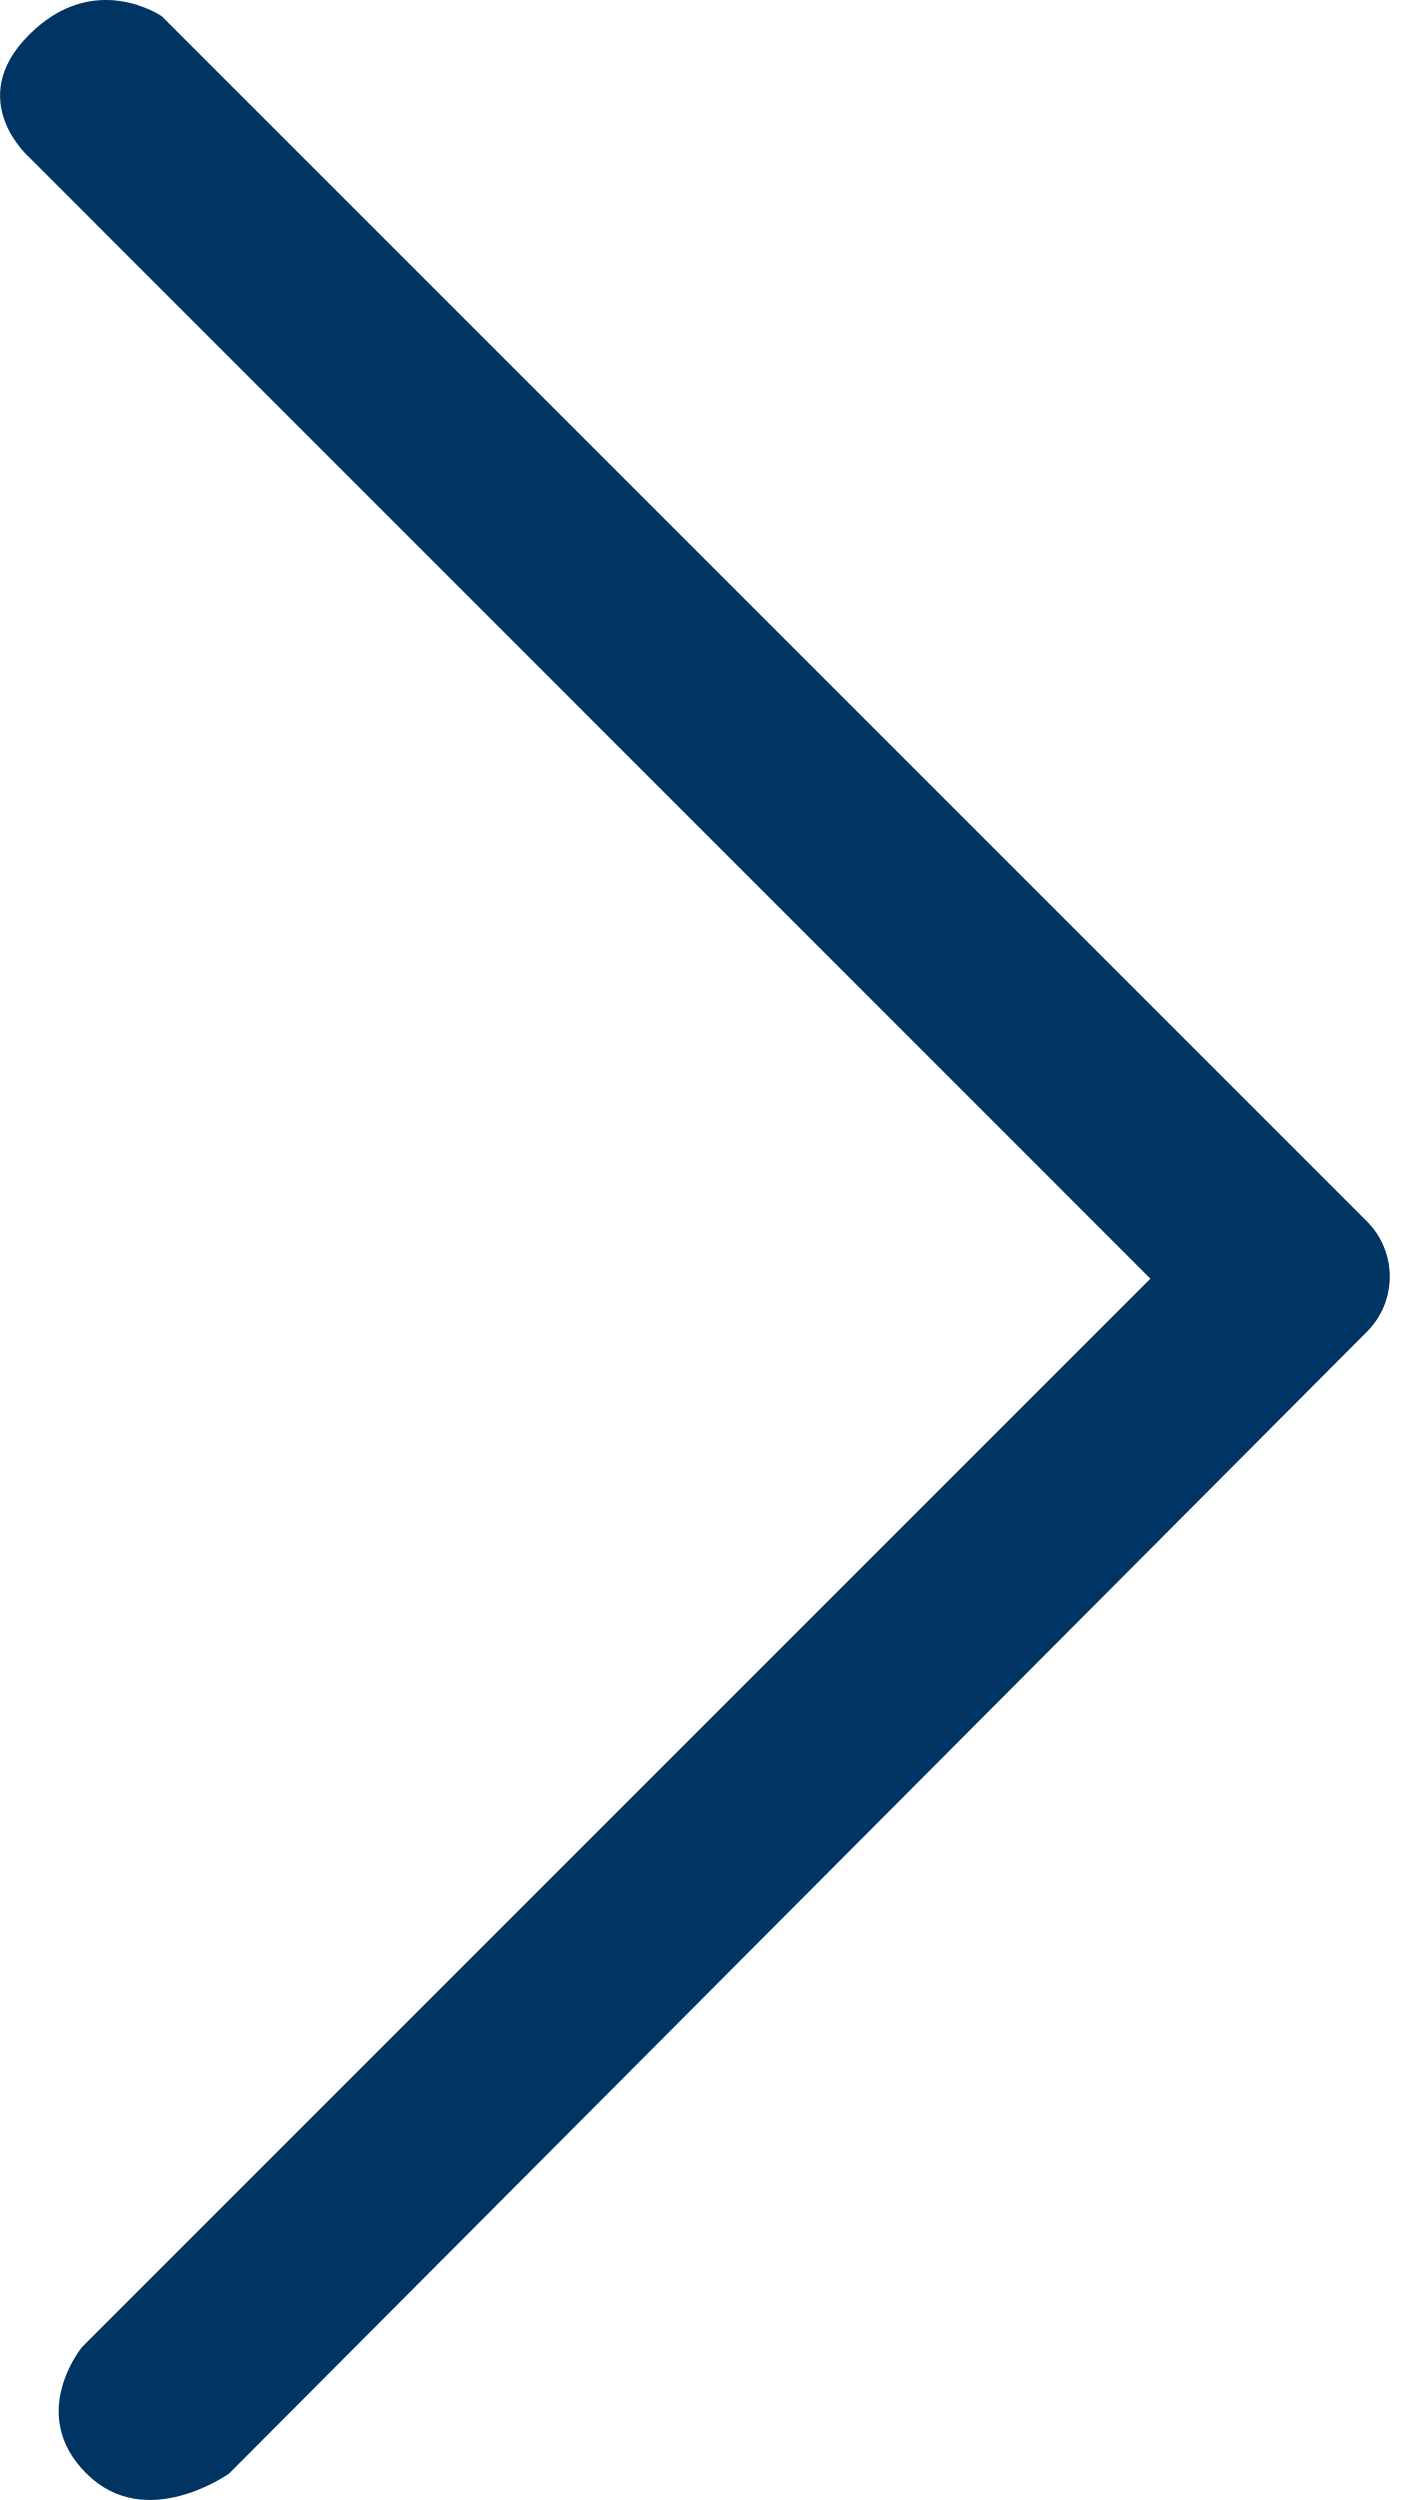
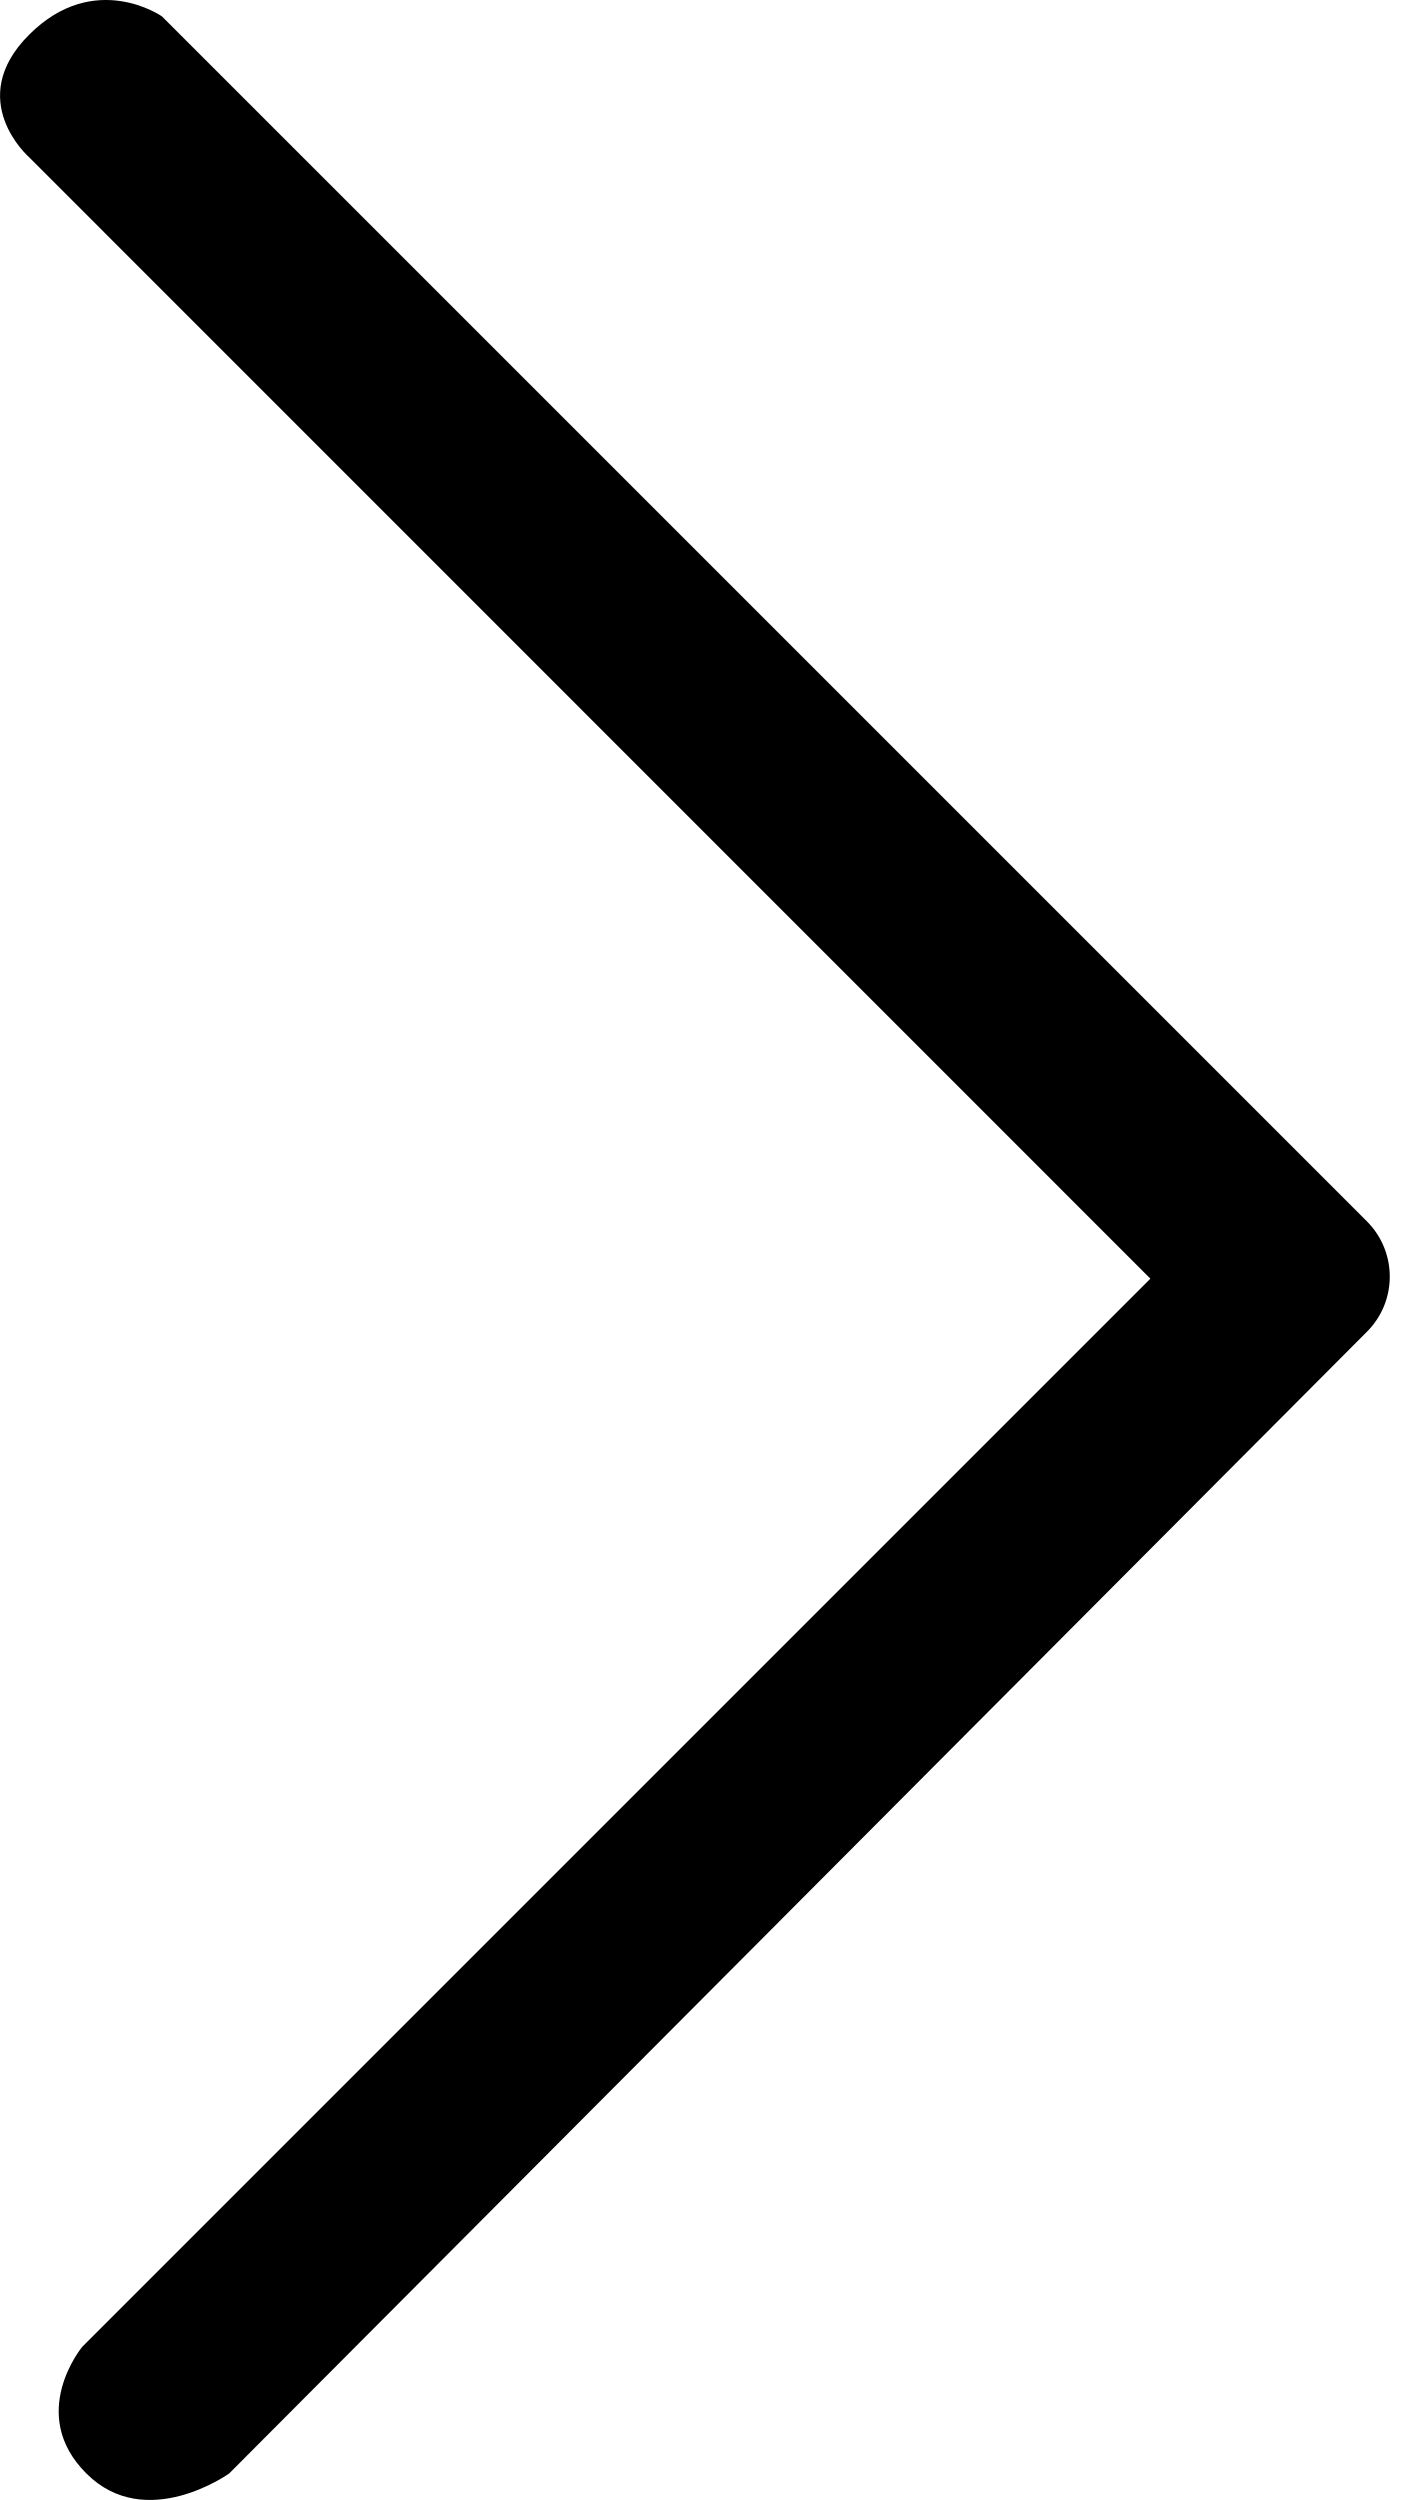
<svg xmlns="http://www.w3.org/2000/svg" width="18" height="32" viewBox="0 0 18 32" fill="none">
-   <path id="forward" d="M17.497 17.046C17.887 16.656 17.886 16.023 17.496 15.633L2.072 0.209C2.072 0.209 1.209 -0.392 0.373 0.444C-0.465 1.281 0.373 2.013 0.373 2.013L14.725 16.367L1.052 30.04C1.052 30.04 0.341 30.897 1.105 31.66C1.867 32.424 2.934 31.66 2.934 31.66L17.497 17.046Z" fill="#003462" />
+   <path id="forward" d="M17.497 17.046C17.887 16.656 17.886 16.023 17.496 15.633L2.072 0.209C2.072 0.209 1.209 -0.392 0.373 0.444C-0.465 1.281 0.373 2.013 0.373 2.013L14.725 16.367L1.052 30.04C1.052 30.04 0.341 30.897 1.105 31.66C1.867 32.424 2.934 31.66 2.934 31.66L17.497 17.046Z" fill="currentColor" />
</svg>
